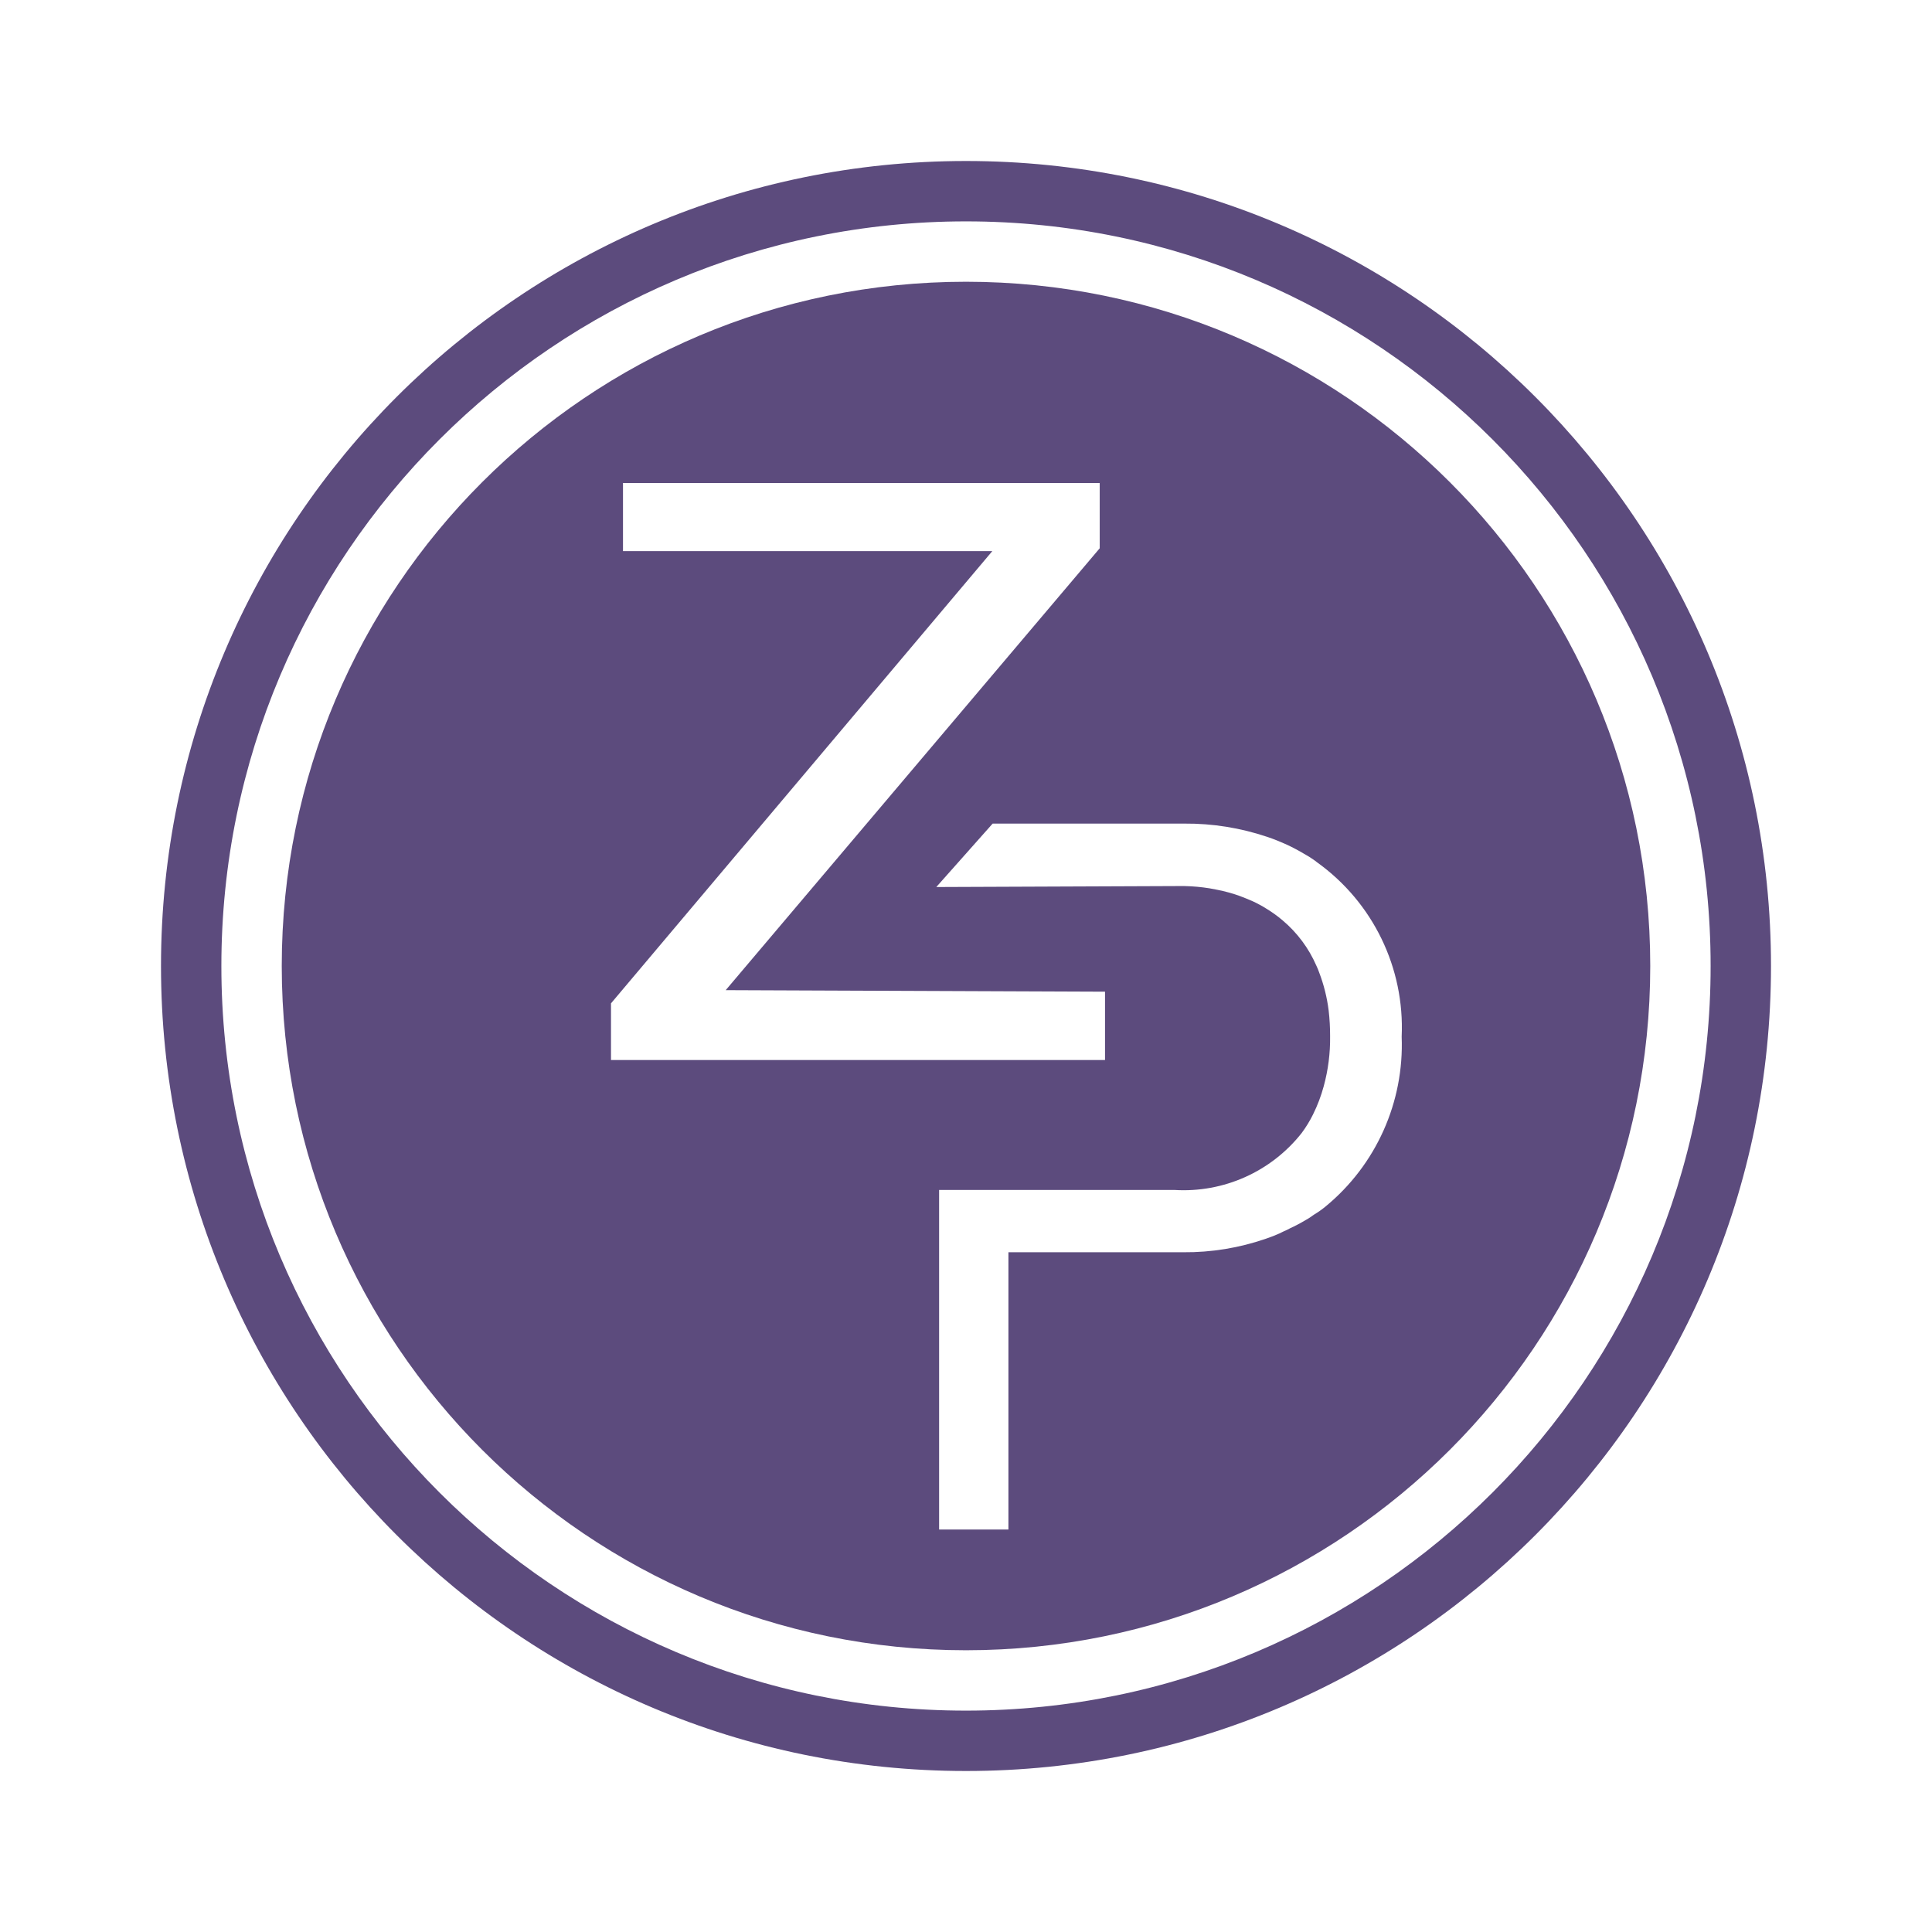
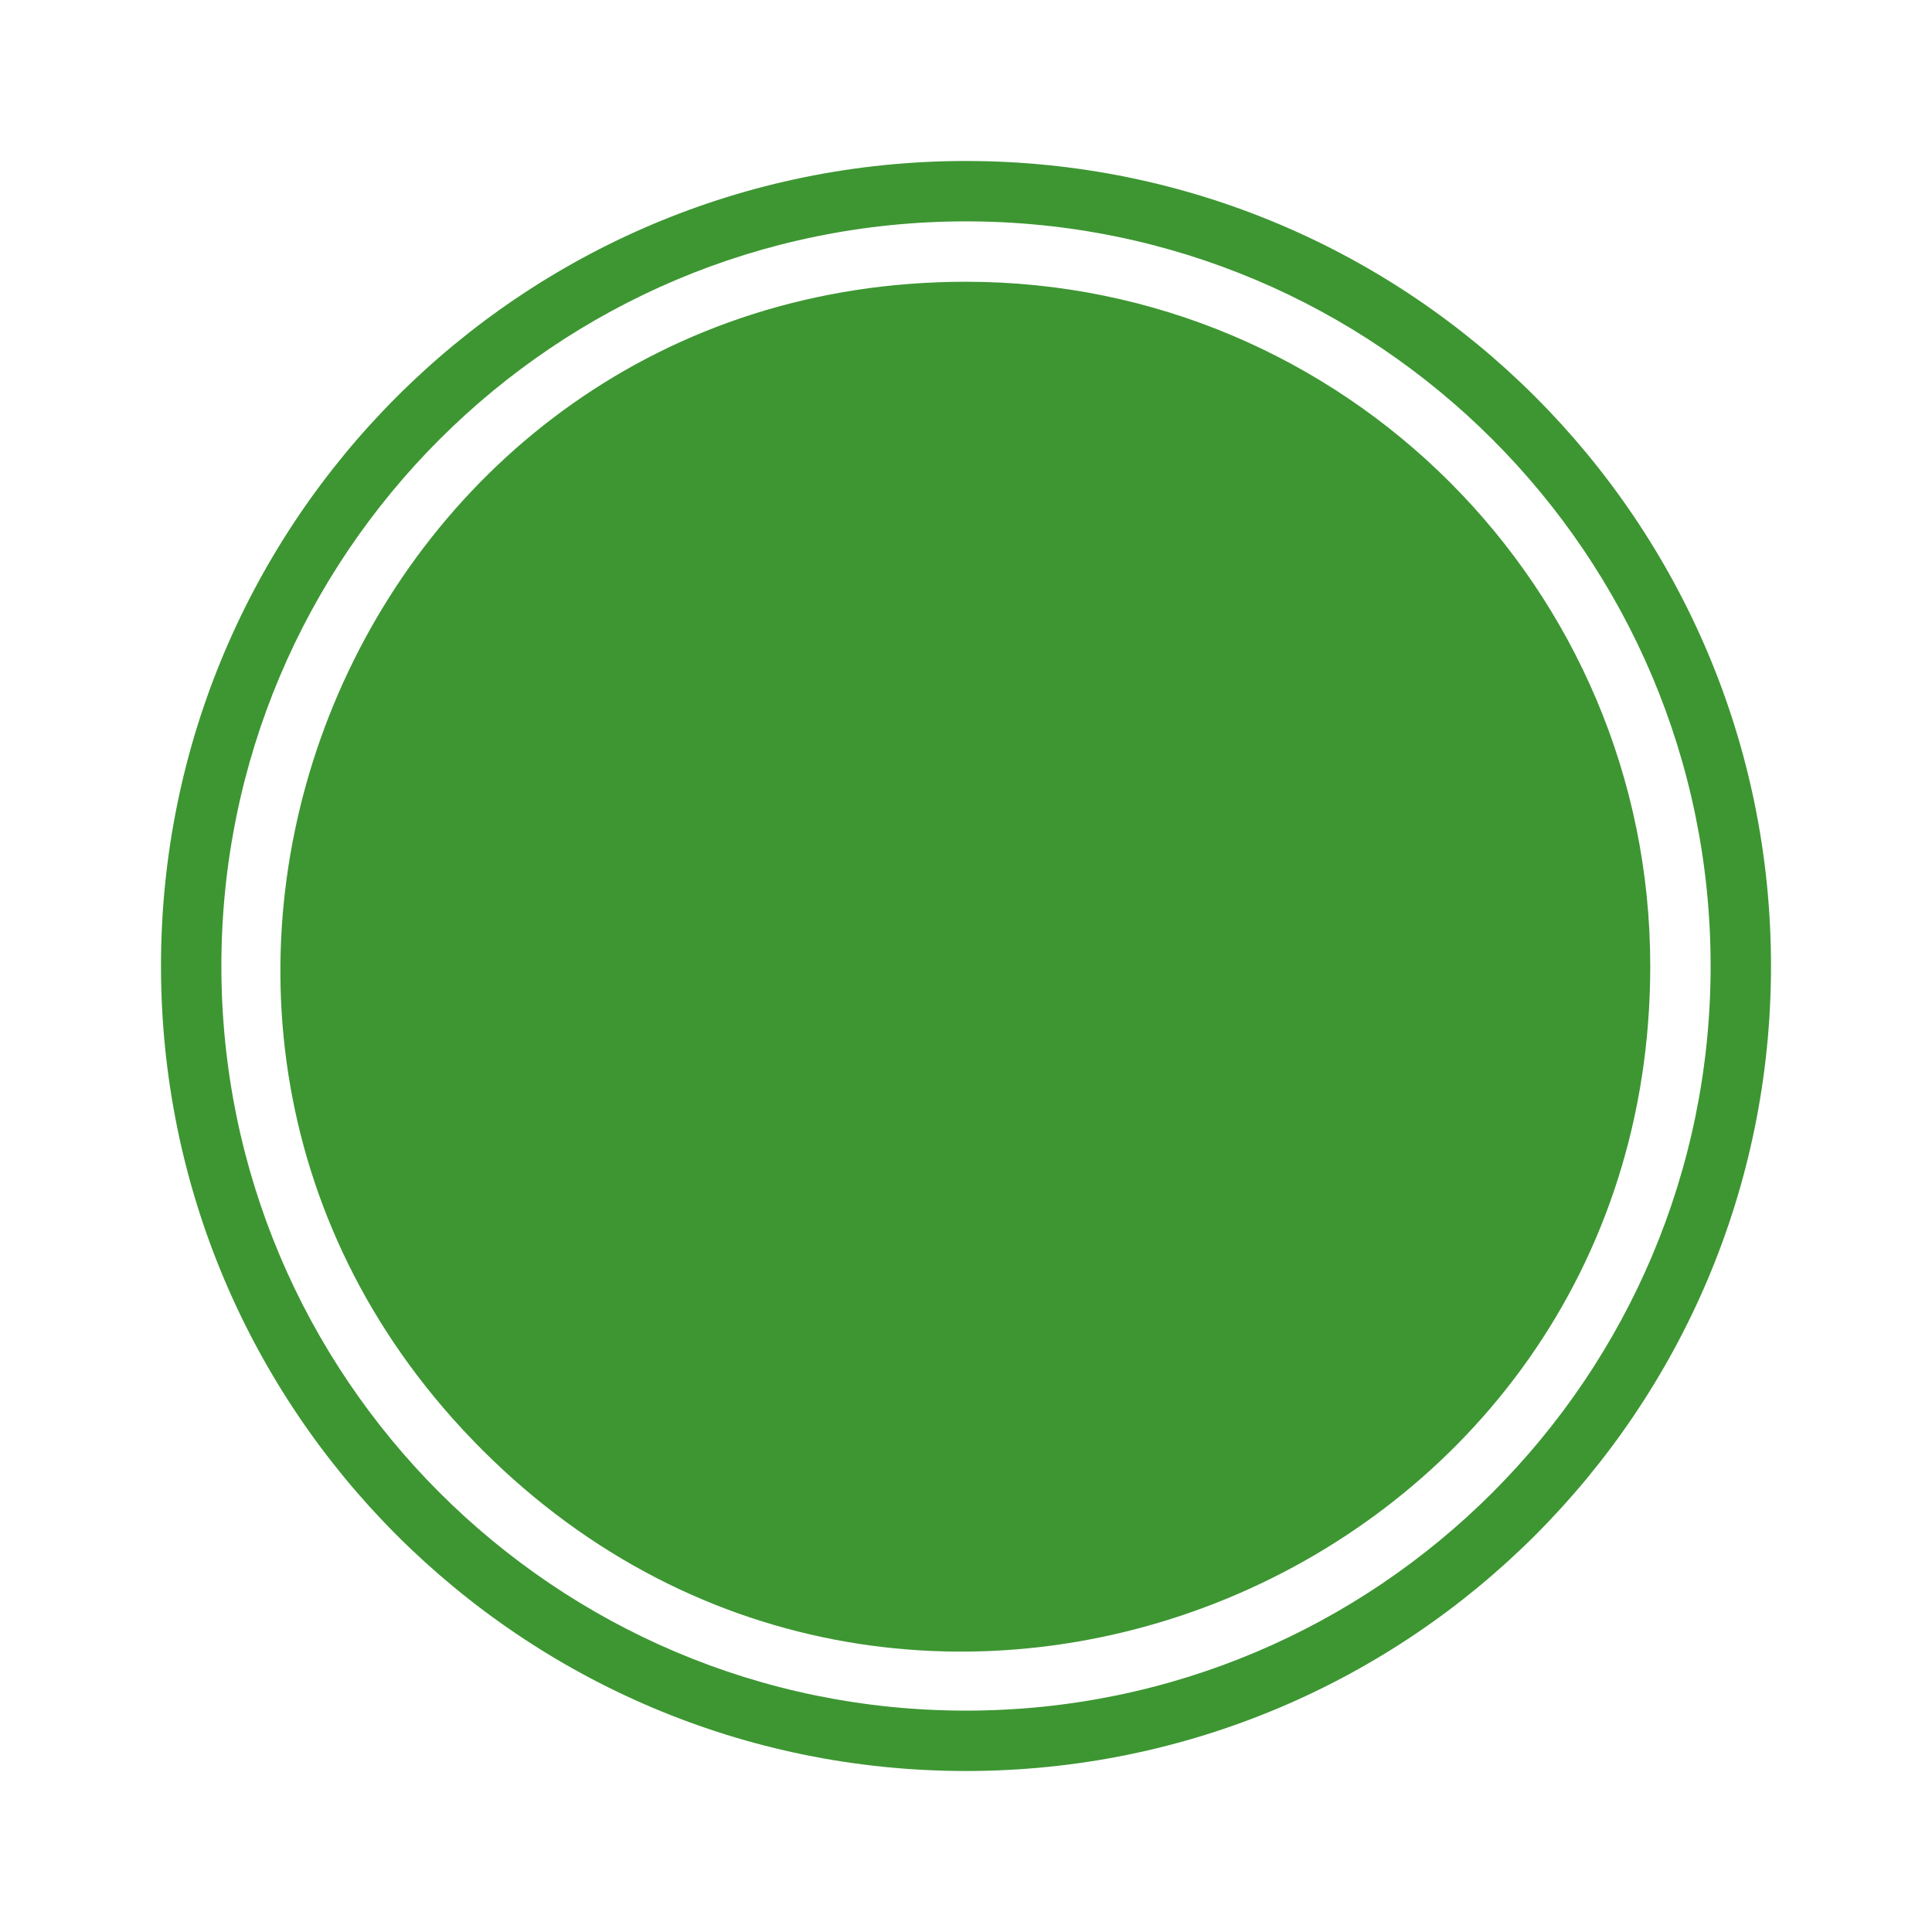
- <svg xmlns="http://www.w3.org/2000/svg" id="ic_zpiv" width="24" height="24" viewBox="0 0 24 24">
-   <defs>
-     <style type="text/css">
-             .cls-1{fill:#5c4b7d}.cls-2{fill:none}
-         </style>
+ <svg xmlns="http://www.w3.org/2000/svg" id="ic_zpiv" width="24" height="24" viewBox="0 0 24 24" version="1.1">
+   <defs id="defs4">
+     <style type="text/css" id="style2">
+ .cls-1 {
+   fill:#3d9632;
+ }
+ .cls-2 {
+   fill:none;
+ }
+ </style>
  </defs>
  <g id="Group_8933" data-name="Group 8933">
    <g id="Group_8932" data-name="Group 8932">
      <path id="Path_18926" d="M12 2a10 10 0 1 0 10 10A10 10 0 0 0 12 2zm0 19.25A9.25 9.25 0 1 1 21.25 12 9.25 9.25 0 0 1 12 21.25z" class="cls-1" data-name="Path 18926" />
-       <path id="Path_18927" d="M12 3.5a8.5 8.5 0 1 0 8.5 8.5A8.5 8.5 0 0 0 12 3.5zm-4.41 8.964l4.737-5.618H7.739V6h5.922v.811L9.015 12.3l4.712.019v.849H7.59zm8.876 2.524a1.15 1.15 0 0 1-.142.1c-.013.01-.029.019-.041.029s-.045.028-.067.041a1.941 1.941 0 0 1-.19.1.824.824 0 0 1-.085.041.858.858 0 0 1-.092.042c-.041.019-.082.031-.124.047a3.062 3.062 0 0 1-1.026.168h-2.172V19h-.861v-4.218h2.923a1.868 1.868 0 0 0 1.58-.706 1.515 1.515 0 0 0 .142-.232 1.921 1.921 0 0 0 .133-.351 2.246 2.246 0 0 0 .079-.621 2.743 2.743 0 0 0-.018-.32 2.027 2.027 0 0 0-.118-.472.762.762 0 0 0-.035-.085 1.535 1.535 0 0 0-.418-.561 1.526 1.526 0 0 0-.212-.152.831.831 0 0 0-.076-.044 1.432 1.432 0 0 0-.164-.076l-.082-.032a1.909 1.909 0 0 0-.275-.076l-.1-.019a2.288 2.288 0 0 0-.307-.028h-.107l-2.98.012.7-.788h2.382a3.149 3.149 0 0 1 1.026.164c.041.013.082.029.123.045.06.025.121.05.178.079.076.038.148.079.221.123.035.023.07.045.1.07a2.523 2.523 0 0 1 1.051 2.166 2.6 2.6 0 0 1-.946 2.11z" class="cls-1" data-name="Path 18927" />
+       <path id="Path_18927" d="M 12,3.5 C 4.427,3.5 0.635,12.656 5.99,18.01 11.344,23.365 20.5,19.573 20.5,12 20.5,7.306 16.694,3.5 12,3.5 Z" class="cls-1" data-name="Path 18927" />
    </g>
  </g>
  <path id="Rectangle_4542" d="M0 0h24v24H0z" class="cls-2" data-name="Rectangle 4542" />
</svg>
